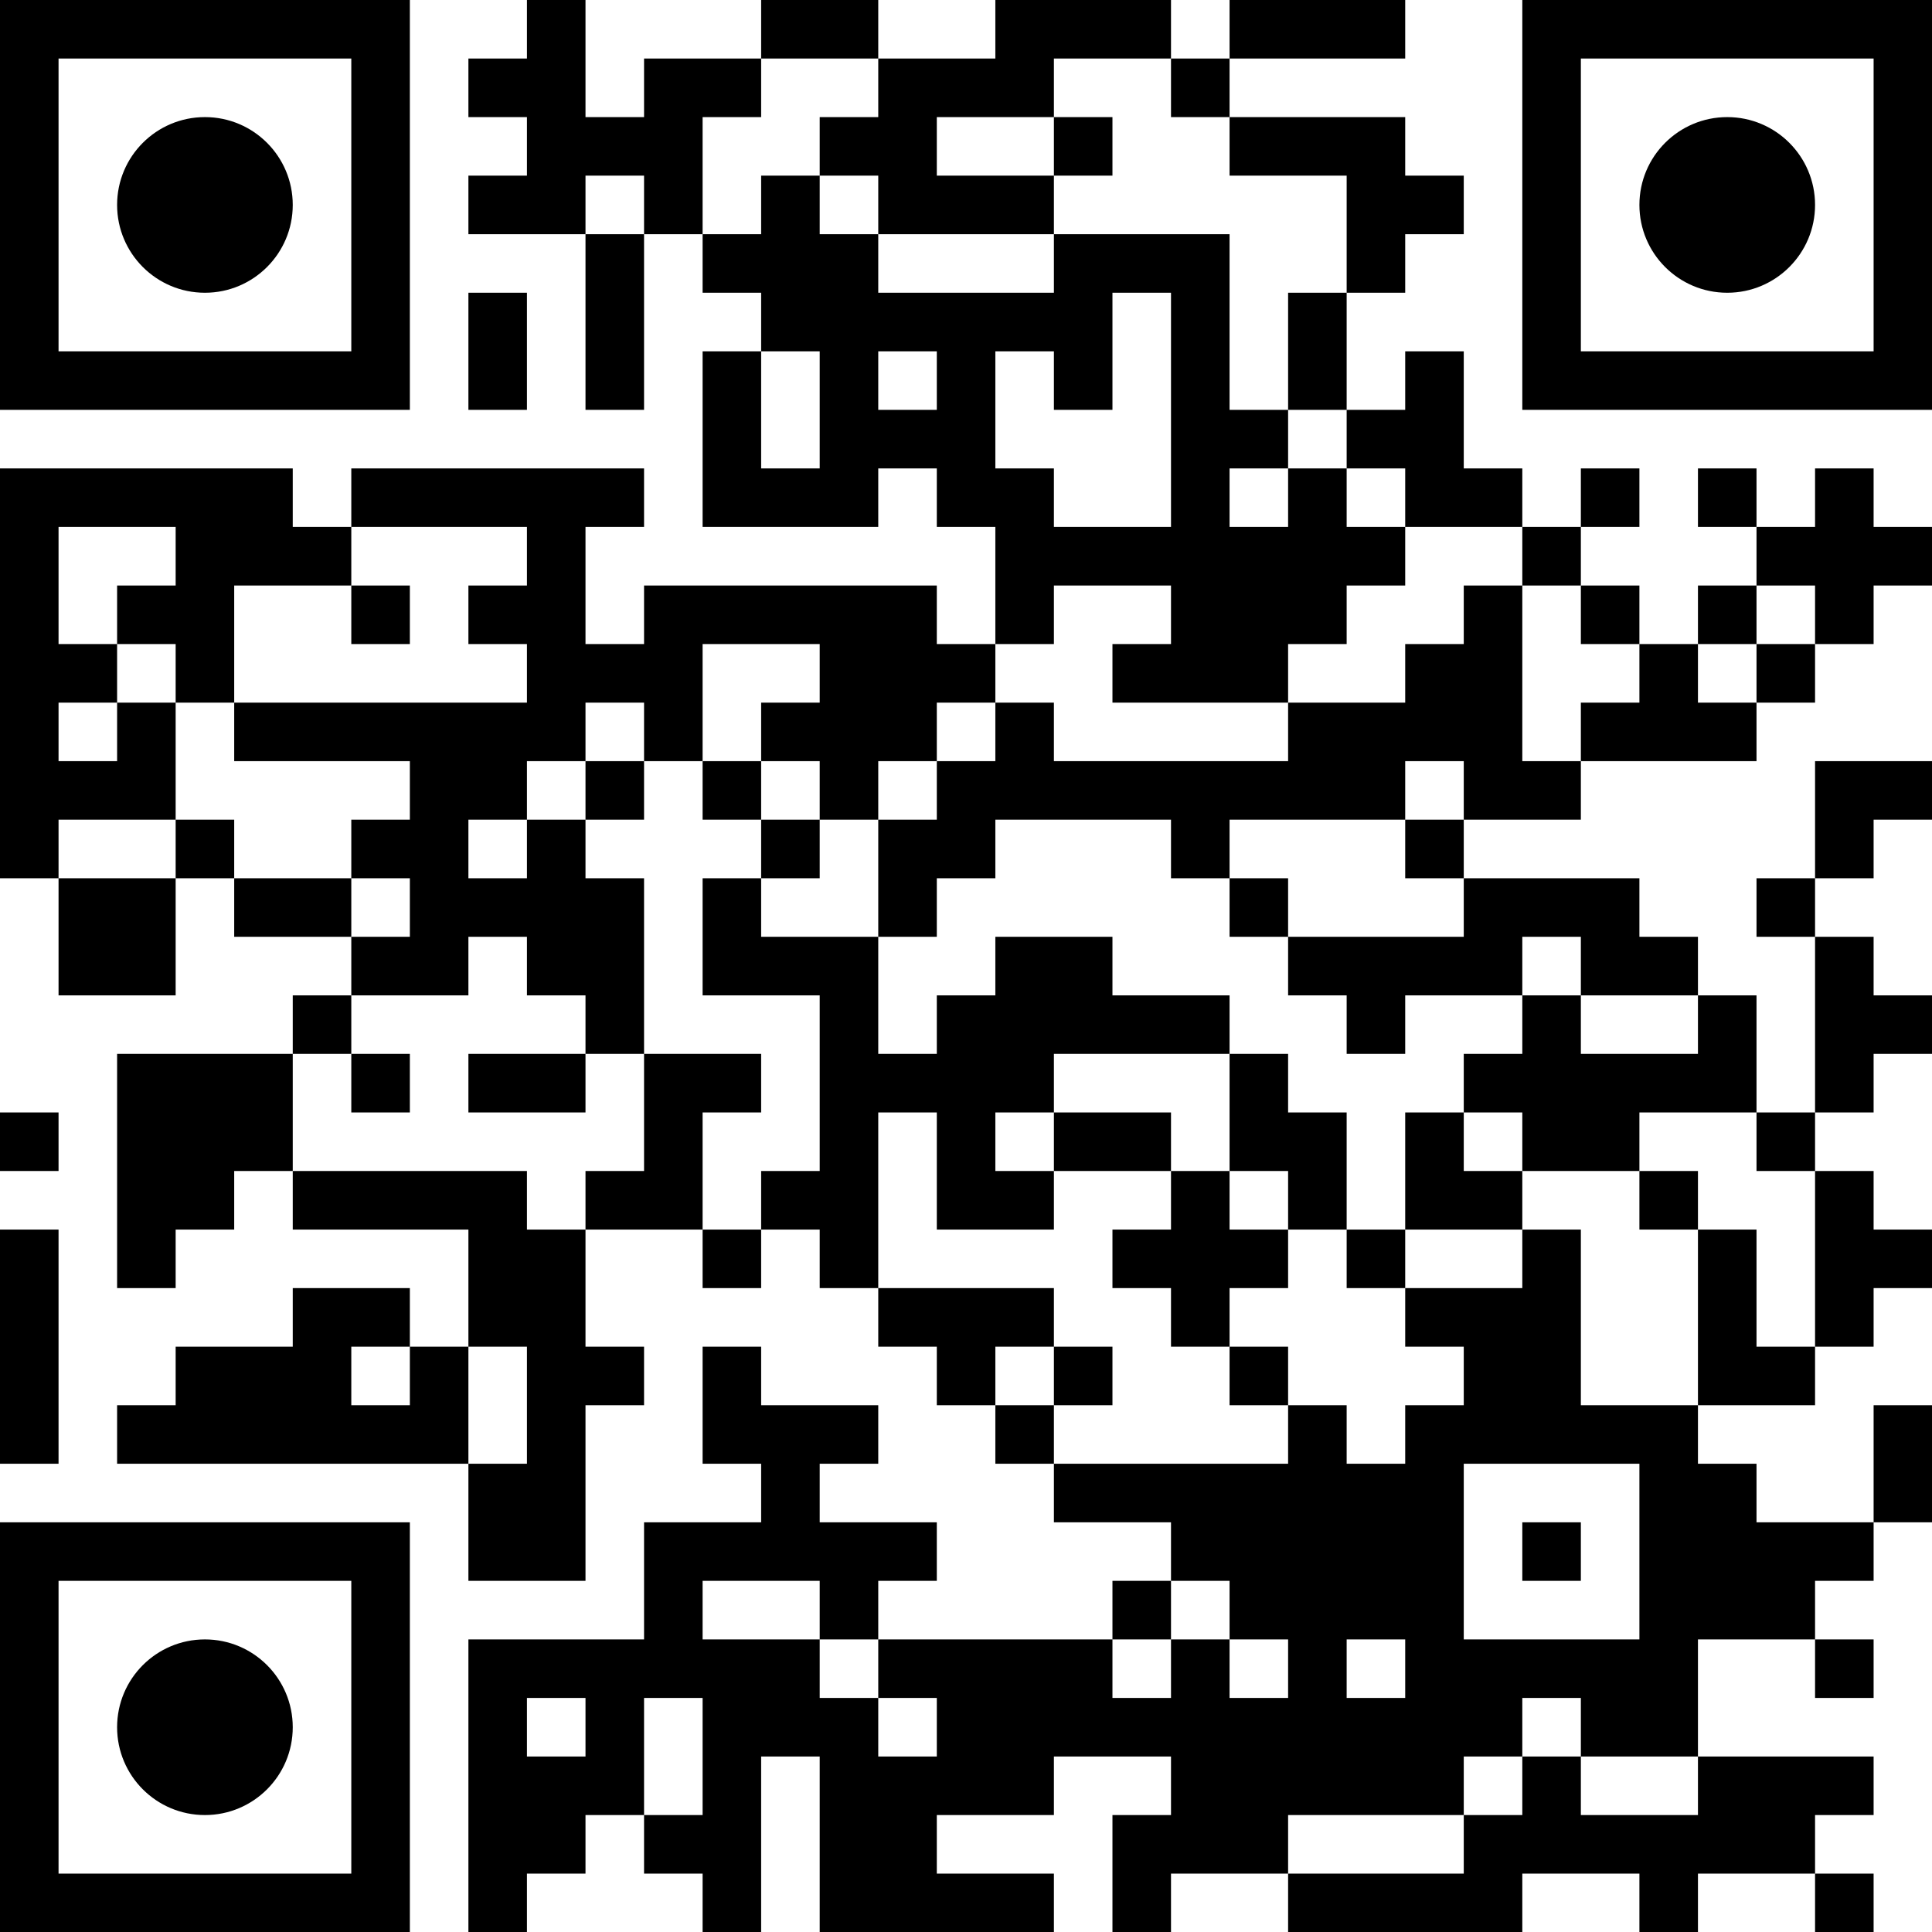
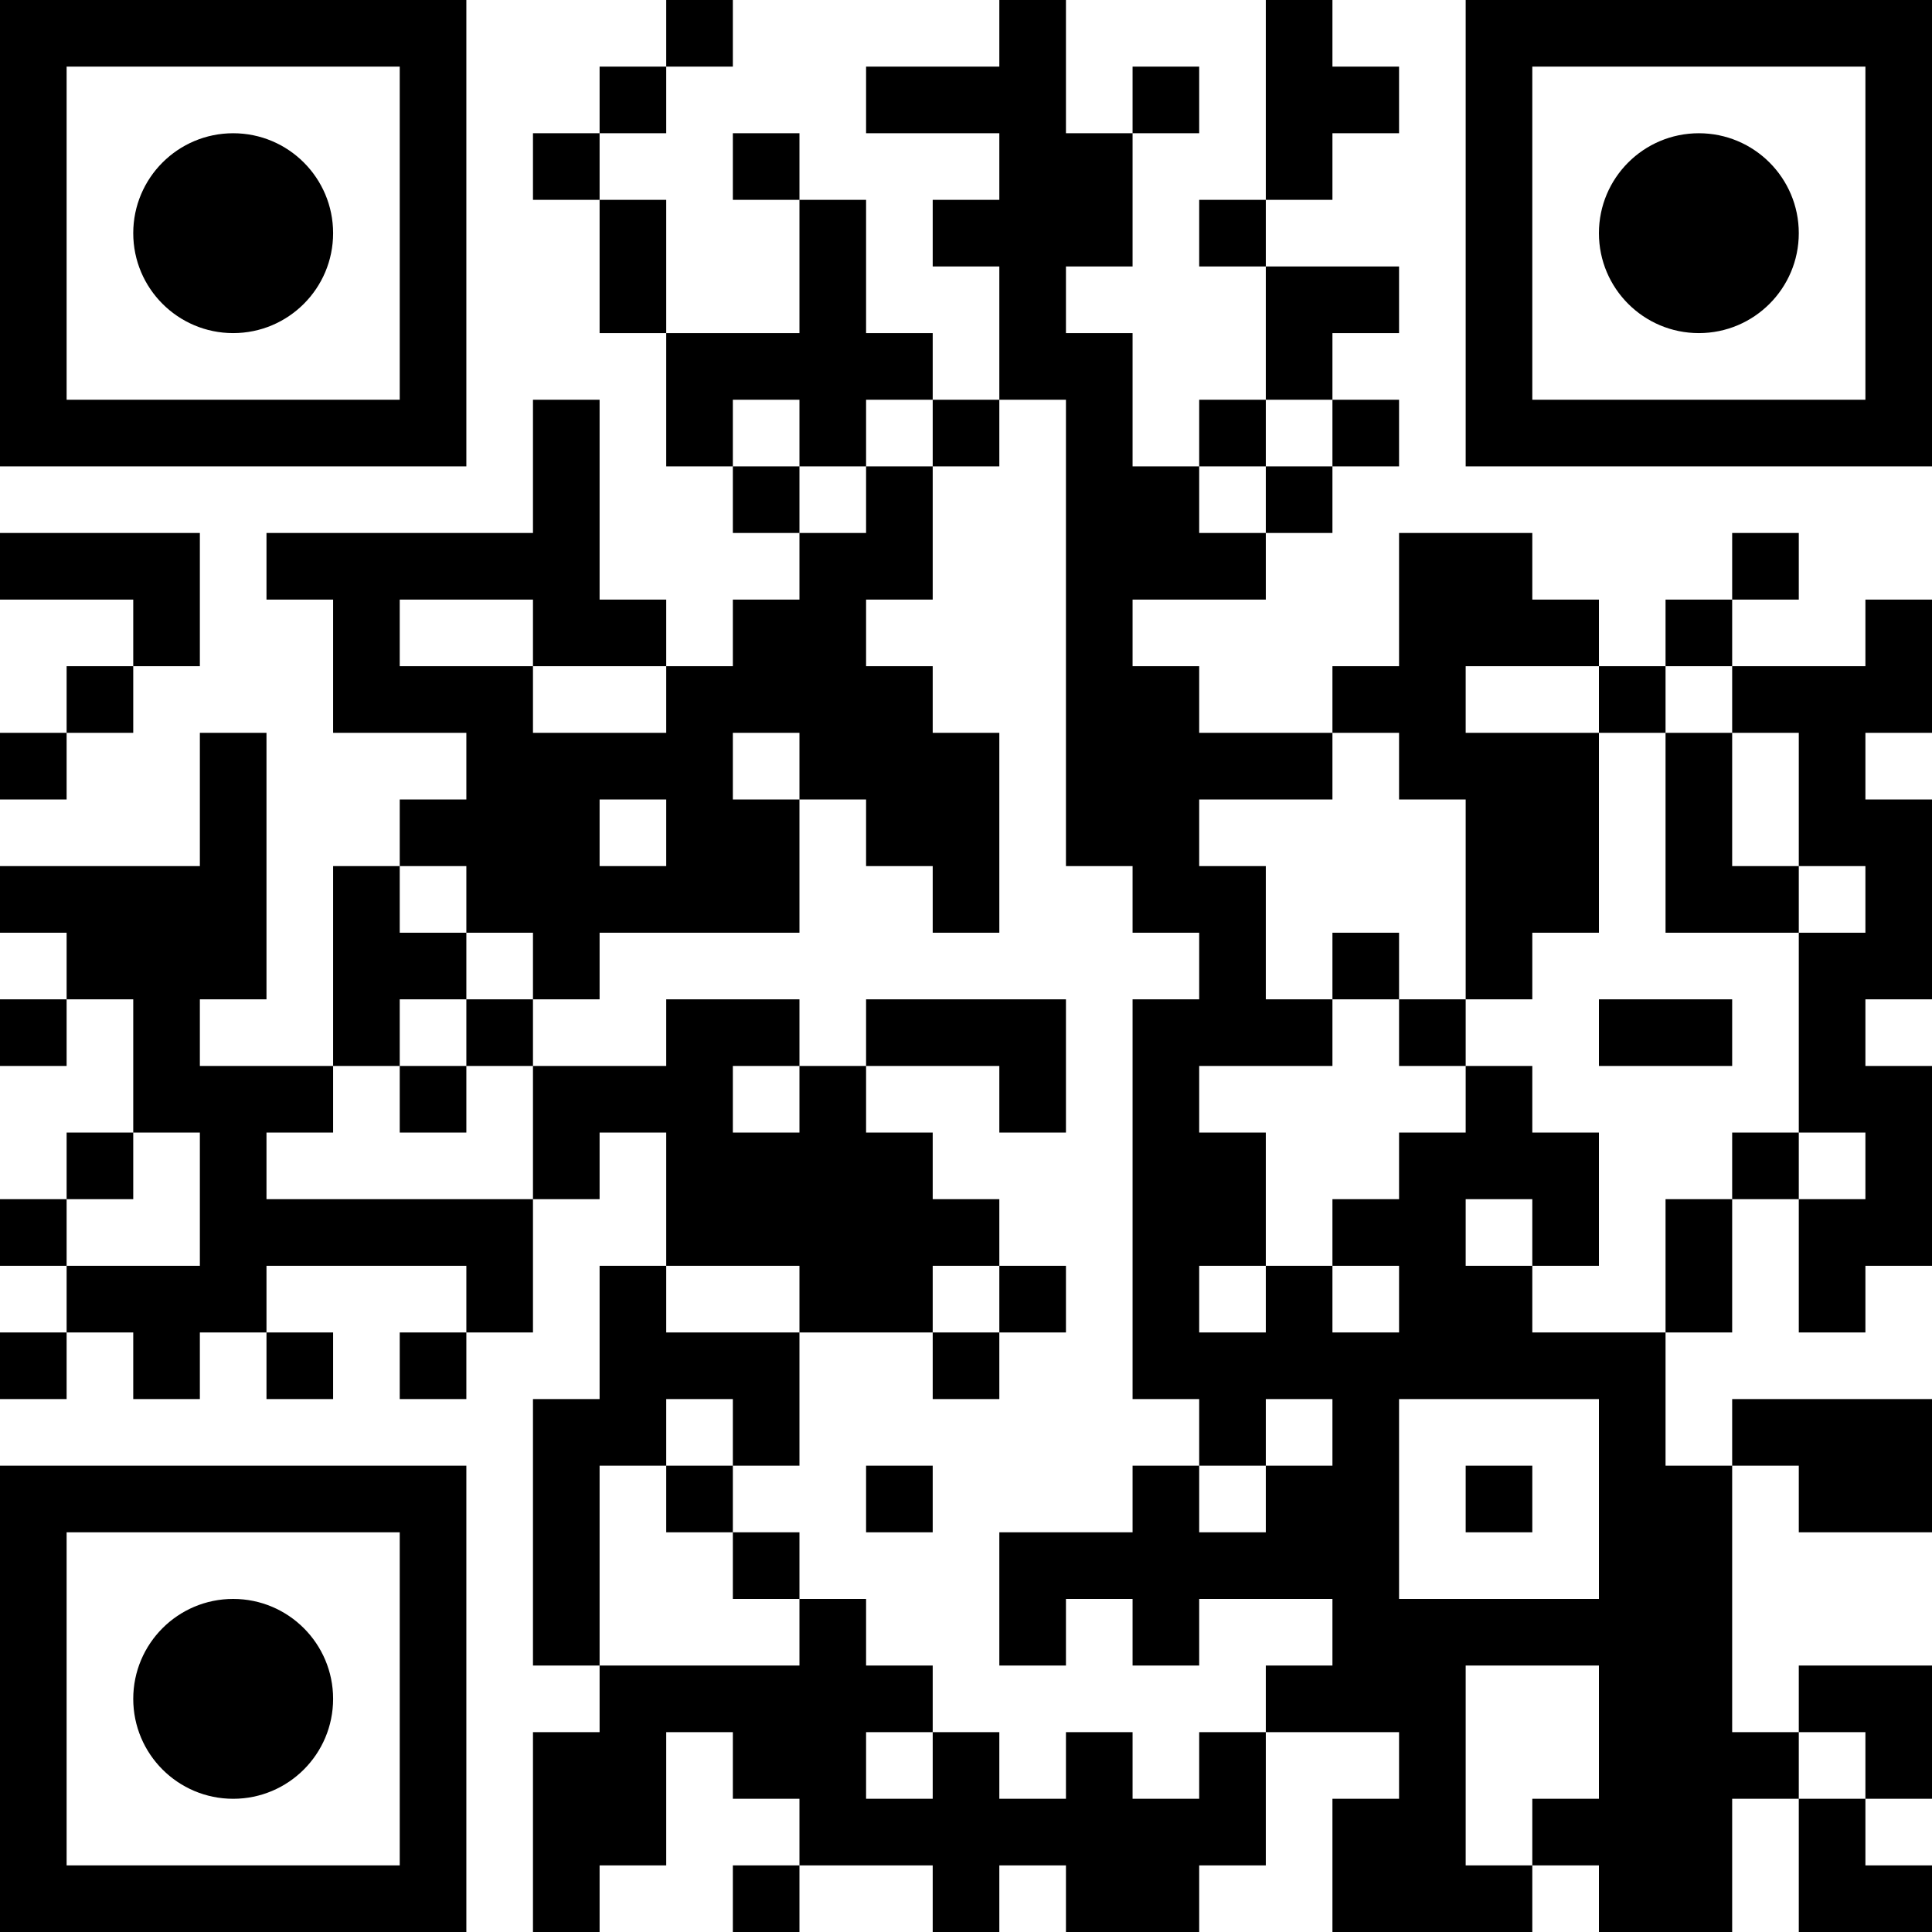
<svg xmlns="http://www.w3.org/2000/svg" version="1.1" width="180" height="180" viewBox="0 0 180 180">
  <rect x="0" y="0" width="180" height="180" fill="#ffffff" />
-   <g transform="scale(5.455)">
+   <g transform="scale(6.207)">
    <g transform="translate(0,0)">
-       <path fill-rule="evenodd" d="M9 0L9 1L8 1L8 2L9 2L9 3L8 3L8 4L10 4L10 7L11 7L11 4L12 4L12 5L13 5L13 6L12 6L12 9L15 9L15 8L16 8L16 9L17 9L17 11L16 11L16 10L11 10L11 11L10 11L10 9L11 9L11 8L6 8L6 9L5 9L5 8L0 8L0 15L1 15L1 17L3 17L3 15L4 15L4 16L6 16L6 17L5 17L5 18L2 18L2 22L3 22L3 21L4 21L4 20L5 20L5 21L8 21L8 23L7 23L7 22L5 22L5 23L3 23L3 24L2 24L2 25L8 25L8 27L10 27L10 24L11 24L11 23L10 23L10 21L12 21L12 22L13 22L13 21L14 21L14 22L15 22L15 23L16 23L16 24L17 24L17 25L18 25L18 26L20 26L20 27L19 27L19 28L15 28L15 27L16 27L16 26L14 26L14 25L15 25L15 24L13 24L13 23L12 23L12 25L13 25L13 26L11 26L11 28L8 28L8 33L9 33L9 32L10 32L10 31L11 31L11 32L12 32L12 33L13 33L13 30L14 30L14 33L18 33L18 32L16 32L16 31L18 31L18 30L20 30L20 31L19 31L19 33L20 33L20 32L22 32L22 33L26 33L26 32L28 32L28 33L29 33L29 32L31 32L31 33L32 33L32 32L31 32L31 31L32 31L32 30L29 30L29 28L31 28L31 29L32 29L32 28L31 28L31 27L32 27L32 26L33 26L33 24L32 24L32 26L30 26L30 25L29 25L29 24L31 24L31 23L32 23L32 22L33 22L33 21L32 21L32 20L31 20L31 19L32 19L32 18L33 18L33 17L32 17L32 16L31 16L31 15L32 15L32 14L33 14L33 13L31 13L31 15L30 15L30 16L31 16L31 19L30 19L30 17L29 17L29 16L28 16L28 15L25 15L25 14L27 14L27 13L30 13L30 12L31 12L31 11L32 11L32 10L33 10L33 9L32 9L32 8L31 8L31 9L30 9L30 8L29 8L29 9L30 9L30 10L29 10L29 11L28 11L28 10L27 10L27 9L28 9L28 8L27 8L27 9L26 9L26 8L25 8L25 6L24 6L24 7L23 7L23 5L24 5L24 4L25 4L25 3L24 3L24 2L21 2L21 1L24 1L24 0L21 0L21 1L20 1L20 0L17 0L17 1L15 1L15 0L13 0L13 1L11 1L11 2L10 2L10 0ZM13 1L13 2L12 2L12 4L13 4L13 3L14 3L14 4L15 4L15 5L18 5L18 4L21 4L21 7L22 7L22 8L21 8L21 9L22 9L22 8L23 8L23 9L24 9L24 10L23 10L23 11L22 11L22 12L19 12L19 11L20 11L20 10L18 10L18 11L17 11L17 12L16 12L16 13L15 13L15 14L14 14L14 13L13 13L13 12L14 12L14 11L12 11L12 13L11 13L11 12L10 12L10 13L9 13L9 14L8 14L8 15L9 15L9 14L10 14L10 15L11 15L11 18L10 18L10 17L9 17L9 16L8 16L8 17L6 17L6 18L5 18L5 20L9 20L9 21L10 21L10 20L11 20L11 18L13 18L13 19L12 19L12 21L13 21L13 20L14 20L14 17L12 17L12 15L13 15L13 16L15 16L15 18L16 18L16 17L17 17L17 16L19 16L19 17L21 17L21 18L18 18L18 19L17 19L17 20L18 20L18 21L16 21L16 19L15 19L15 22L18 22L18 23L17 23L17 24L18 24L18 25L22 25L22 24L23 24L23 25L24 25L24 24L25 24L25 23L24 23L24 22L26 22L26 21L27 21L27 24L29 24L29 21L30 21L30 23L31 23L31 20L30 20L30 19L28 19L28 20L26 20L26 19L25 19L25 18L26 18L26 17L27 17L27 18L29 18L29 17L27 17L27 16L26 16L26 17L24 17L24 18L23 18L23 17L22 17L22 16L25 16L25 15L24 15L24 14L25 14L25 13L24 13L24 14L21 14L21 15L20 15L20 14L17 14L17 15L16 15L16 16L15 16L15 14L16 14L16 13L17 13L17 12L18 12L18 13L22 13L22 12L24 12L24 11L25 11L25 10L26 10L26 13L27 13L27 12L28 12L28 11L27 11L27 10L26 10L26 9L24 9L24 8L23 8L23 7L22 7L22 5L23 5L23 3L21 3L21 2L20 2L20 1L18 1L18 2L16 2L16 3L18 3L18 4L15 4L15 3L14 3L14 2L15 2L15 1ZM18 2L18 3L19 3L19 2ZM10 3L10 4L11 4L11 3ZM8 5L8 7L9 7L9 5ZM19 5L19 7L18 7L18 6L17 6L17 8L18 8L18 9L20 9L20 5ZM13 6L13 8L14 8L14 6ZM15 6L15 7L16 7L16 6ZM1 9L1 11L2 11L2 12L1 12L1 13L2 13L2 12L3 12L3 14L1 14L1 15L3 15L3 14L4 14L4 15L6 15L6 16L7 16L7 15L6 15L6 14L7 14L7 13L4 13L4 12L9 12L9 11L8 11L8 10L9 10L9 9L6 9L6 10L4 10L4 12L3 12L3 11L2 11L2 10L3 10L3 9ZM6 10L6 11L7 11L7 10ZM30 10L30 11L29 11L29 12L30 12L30 11L31 11L31 10ZM10 13L10 14L11 14L11 13ZM12 13L12 14L13 14L13 15L14 15L14 14L13 14L13 13ZM21 15L21 16L22 16L22 15ZM6 18L6 19L7 19L7 18ZM8 18L8 19L10 19L10 18ZM21 18L21 20L20 20L20 19L18 19L18 20L20 20L20 21L19 21L19 22L20 22L20 23L21 23L21 24L22 24L22 23L21 23L21 22L22 22L22 21L23 21L23 22L24 22L24 21L26 21L26 20L25 20L25 19L24 19L24 21L23 21L23 19L22 19L22 18ZM0 19L0 20L1 20L1 19ZM21 20L21 21L22 21L22 20ZM28 20L28 21L29 21L29 20ZM0 21L0 25L1 25L1 21ZM6 23L6 24L7 24L7 23ZM8 23L8 25L9 25L9 23ZM18 23L18 24L19 24L19 23ZM25 25L25 28L28 28L28 25ZM26 26L26 27L27 27L27 26ZM12 27L12 28L14 28L14 29L15 29L15 30L16 30L16 29L15 29L15 28L14 28L14 27ZM20 27L20 28L19 28L19 29L20 29L20 28L21 28L21 29L22 29L22 28L21 28L21 27ZM23 28L23 29L24 29L24 28ZM9 29L9 30L10 30L10 29ZM11 29L11 31L12 31L12 29ZM26 29L26 30L25 30L25 31L22 31L22 32L25 32L25 31L26 31L26 30L27 30L27 31L29 31L29 30L27 30L27 29ZM0 0L7 0L7 7L0 7ZM1 1L1 6L6 6L6 1ZM5 3.5A1.5 1.5 0 0 1 3.5 5A1.5 1.5 0 0 1 2 3.5A1.5 1.5 0 0 1 3.5 2A1.5 1.5 0 0 1 5 3.5ZM26 0L33 0L33 7L26 7ZM27 1L27 6L32 6L32 1ZM31 3.5A1.5 1.5 0 0 1 29.5 5A1.5 1.5 0 0 1 28 3.5A1.5 1.5 0 0 1 29.5 2A1.5 1.5 0 0 1 31 3.5ZM0 26L7 26L7 33L0 33ZM1 27L1 32L6 32L6 27ZM5 29.5A1.5 1.5 0 0 1 3.5 31A1.5 1.5 0 0 1 2 29.5A1.5 1.5 0 0 1 3.5 28A1.5 1.5 0 0 1 5 29.5Z" fill="#000000" />
+       <path fill-rule="evenodd" d="M10 0L10 1L9 1L9 2L8 2L8 3L9 3L9 5L10 5L10 7L11 7L11 8L12 8L12 9L11 9L11 10L10 10L10 9L9 9L9 6L8 6L8 8L4 8L4 9L5 9L5 11L7 11L7 12L6 12L6 13L5 13L5 16L3 16L3 15L4 15L4 11L3 11L3 13L0 13L0 14L1 14L1 15L0 15L0 16L1 16L1 15L2 15L2 17L1 17L1 18L0 18L0 19L1 19L1 20L0 20L0 21L1 21L1 20L2 20L2 21L3 21L3 20L4 20L4 21L5 21L5 20L4 20L4 19L7 19L7 20L6 20L6 21L7 21L7 20L8 20L8 18L9 18L9 17L10 17L10 19L9 19L9 21L8 21L8 25L9 25L9 26L8 26L8 29L9 29L9 28L10 28L10 26L11 26L11 27L12 27L12 28L11 28L11 29L12 29L12 28L14 28L14 29L15 29L15 28L16 28L16 29L18 29L18 28L19 28L19 26L21 26L21 27L20 27L20 29L23 29L23 28L24 28L24 29L26 29L26 27L27 27L27 29L29 29L29 28L28 28L28 27L29 27L29 25L27 25L27 26L26 26L26 22L27 22L27 23L29 23L29 21L26 21L26 22L25 22L25 20L26 20L26 18L27 18L27 20L28 20L28 19L29 19L29 16L28 16L28 15L29 15L29 12L28 12L28 11L29 11L29 9L28 9L28 10L26 10L26 9L27 9L27 8L26 8L26 9L25 9L25 10L24 10L24 9L23 9L23 8L21 8L21 10L20 10L20 11L18 11L18 10L17 10L17 9L19 9L19 8L20 8L20 7L21 7L21 6L20 6L20 5L21 5L21 4L19 4L19 3L20 3L20 2L21 2L21 1L20 1L20 0L19 0L19 3L18 3L18 4L19 4L19 6L18 6L18 7L17 7L17 5L16 5L16 4L17 4L17 2L18 2L18 1L17 1L17 2L16 2L16 0L15 0L15 1L13 1L13 2L15 2L15 3L14 3L14 4L15 4L15 6L14 6L14 5L13 5L13 3L12 3L12 2L11 2L11 3L12 3L12 5L10 5L10 3L9 3L9 2L10 2L10 1L11 1L11 0ZM11 6L11 7L12 7L12 8L13 8L13 7L14 7L14 9L13 9L13 10L14 10L14 11L15 11L15 14L14 14L14 13L13 13L13 12L12 12L12 11L11 11L11 12L12 12L12 14L9 14L9 15L8 15L8 14L7 14L7 13L6 13L6 14L7 14L7 15L6 15L6 16L5 16L5 17L4 17L4 18L8 18L8 16L10 16L10 15L12 15L12 16L11 16L11 17L12 17L12 16L13 16L13 17L14 17L14 18L15 18L15 19L14 19L14 20L12 20L12 19L10 19L10 20L12 20L12 22L11 22L11 21L10 21L10 22L9 22L9 25L12 25L12 24L13 24L13 25L14 25L14 26L13 26L13 27L14 27L14 26L15 26L15 27L16 27L16 26L17 26L17 27L18 27L18 26L19 26L19 25L20 25L20 24L18 24L18 25L17 25L17 24L16 24L16 25L15 25L15 23L17 23L17 22L18 22L18 23L19 23L19 22L20 22L20 21L19 21L19 22L18 22L18 21L17 21L17 15L18 15L18 14L17 14L17 13L16 13L16 6L15 6L15 7L14 7L14 6L13 6L13 7L12 7L12 6ZM19 6L19 7L18 7L18 8L19 8L19 7L20 7L20 6ZM0 8L0 9L2 9L2 10L1 10L1 11L0 11L0 12L1 12L1 11L2 11L2 10L3 10L3 8ZM6 9L6 10L8 10L8 11L10 11L10 10L8 10L8 9ZM22 10L22 11L24 11L24 14L23 14L23 15L22 15L22 12L21 12L21 11L20 11L20 12L18 12L18 13L19 13L19 15L20 15L20 16L18 16L18 17L19 17L19 19L18 19L18 20L19 20L19 19L20 19L20 20L21 20L21 19L20 19L20 18L21 18L21 17L22 17L22 16L23 16L23 17L24 17L24 19L23 19L23 18L22 18L22 19L23 19L23 20L25 20L25 18L26 18L26 17L27 17L27 18L28 18L28 17L27 17L27 14L28 14L28 13L27 13L27 11L26 11L26 10L25 10L25 11L24 11L24 10ZM25 11L25 14L27 14L27 13L26 13L26 11ZM9 12L9 13L10 13L10 12ZM20 14L20 15L21 15L21 16L22 16L22 15L21 15L21 14ZM7 15L7 16L6 16L6 17L7 17L7 16L8 16L8 15ZM13 15L13 16L15 16L15 17L16 17L16 15ZM24 15L24 16L26 16L26 15ZM2 17L2 18L1 18L1 19L3 19L3 17ZM15 19L15 20L14 20L14 21L15 21L15 20L16 20L16 19ZM21 21L21 24L24 24L24 21ZM10 22L10 23L11 23L11 24L12 24L12 23L11 23L11 22ZM13 22L13 23L14 23L14 22ZM22 22L22 23L23 23L23 22ZM22 25L22 28L23 28L23 27L24 27L24 25ZM27 26L27 27L28 27L28 26ZM0 0L7 0L7 7L0 7ZM1 1L1 6L6 6L6 1ZM5 3.5A1.5 1.5 0 0 1 3.5 5A1.5 1.5 0 0 1 2 3.5A1.5 1.5 0 0 1 3.5 2A1.5 1.5 0 0 1 5 3.5ZM22 0L29 0L29 7L22 7ZM23 1L23 6L28 6L28 1ZM27 3.5A1.5 1.5 0 0 1 25.5 5A1.5 1.5 0 0 1 24 3.5A1.5 1.5 0 0 1 25.5 2A1.5 1.5 0 0 1 27 3.5ZM0 22L7 22L7 29L0 29ZM1 23L1 28L6 28L6 23ZM5 25.5A1.5 1.5 0 0 1 3.5 27A1.5 1.5 0 0 1 2 25.5A1.5 1.5 0 0 1 3.5 24A1.5 1.5 0 0 1 5 25.5Z" fill="#000000" />
    </g>
  </g>
</svg>
